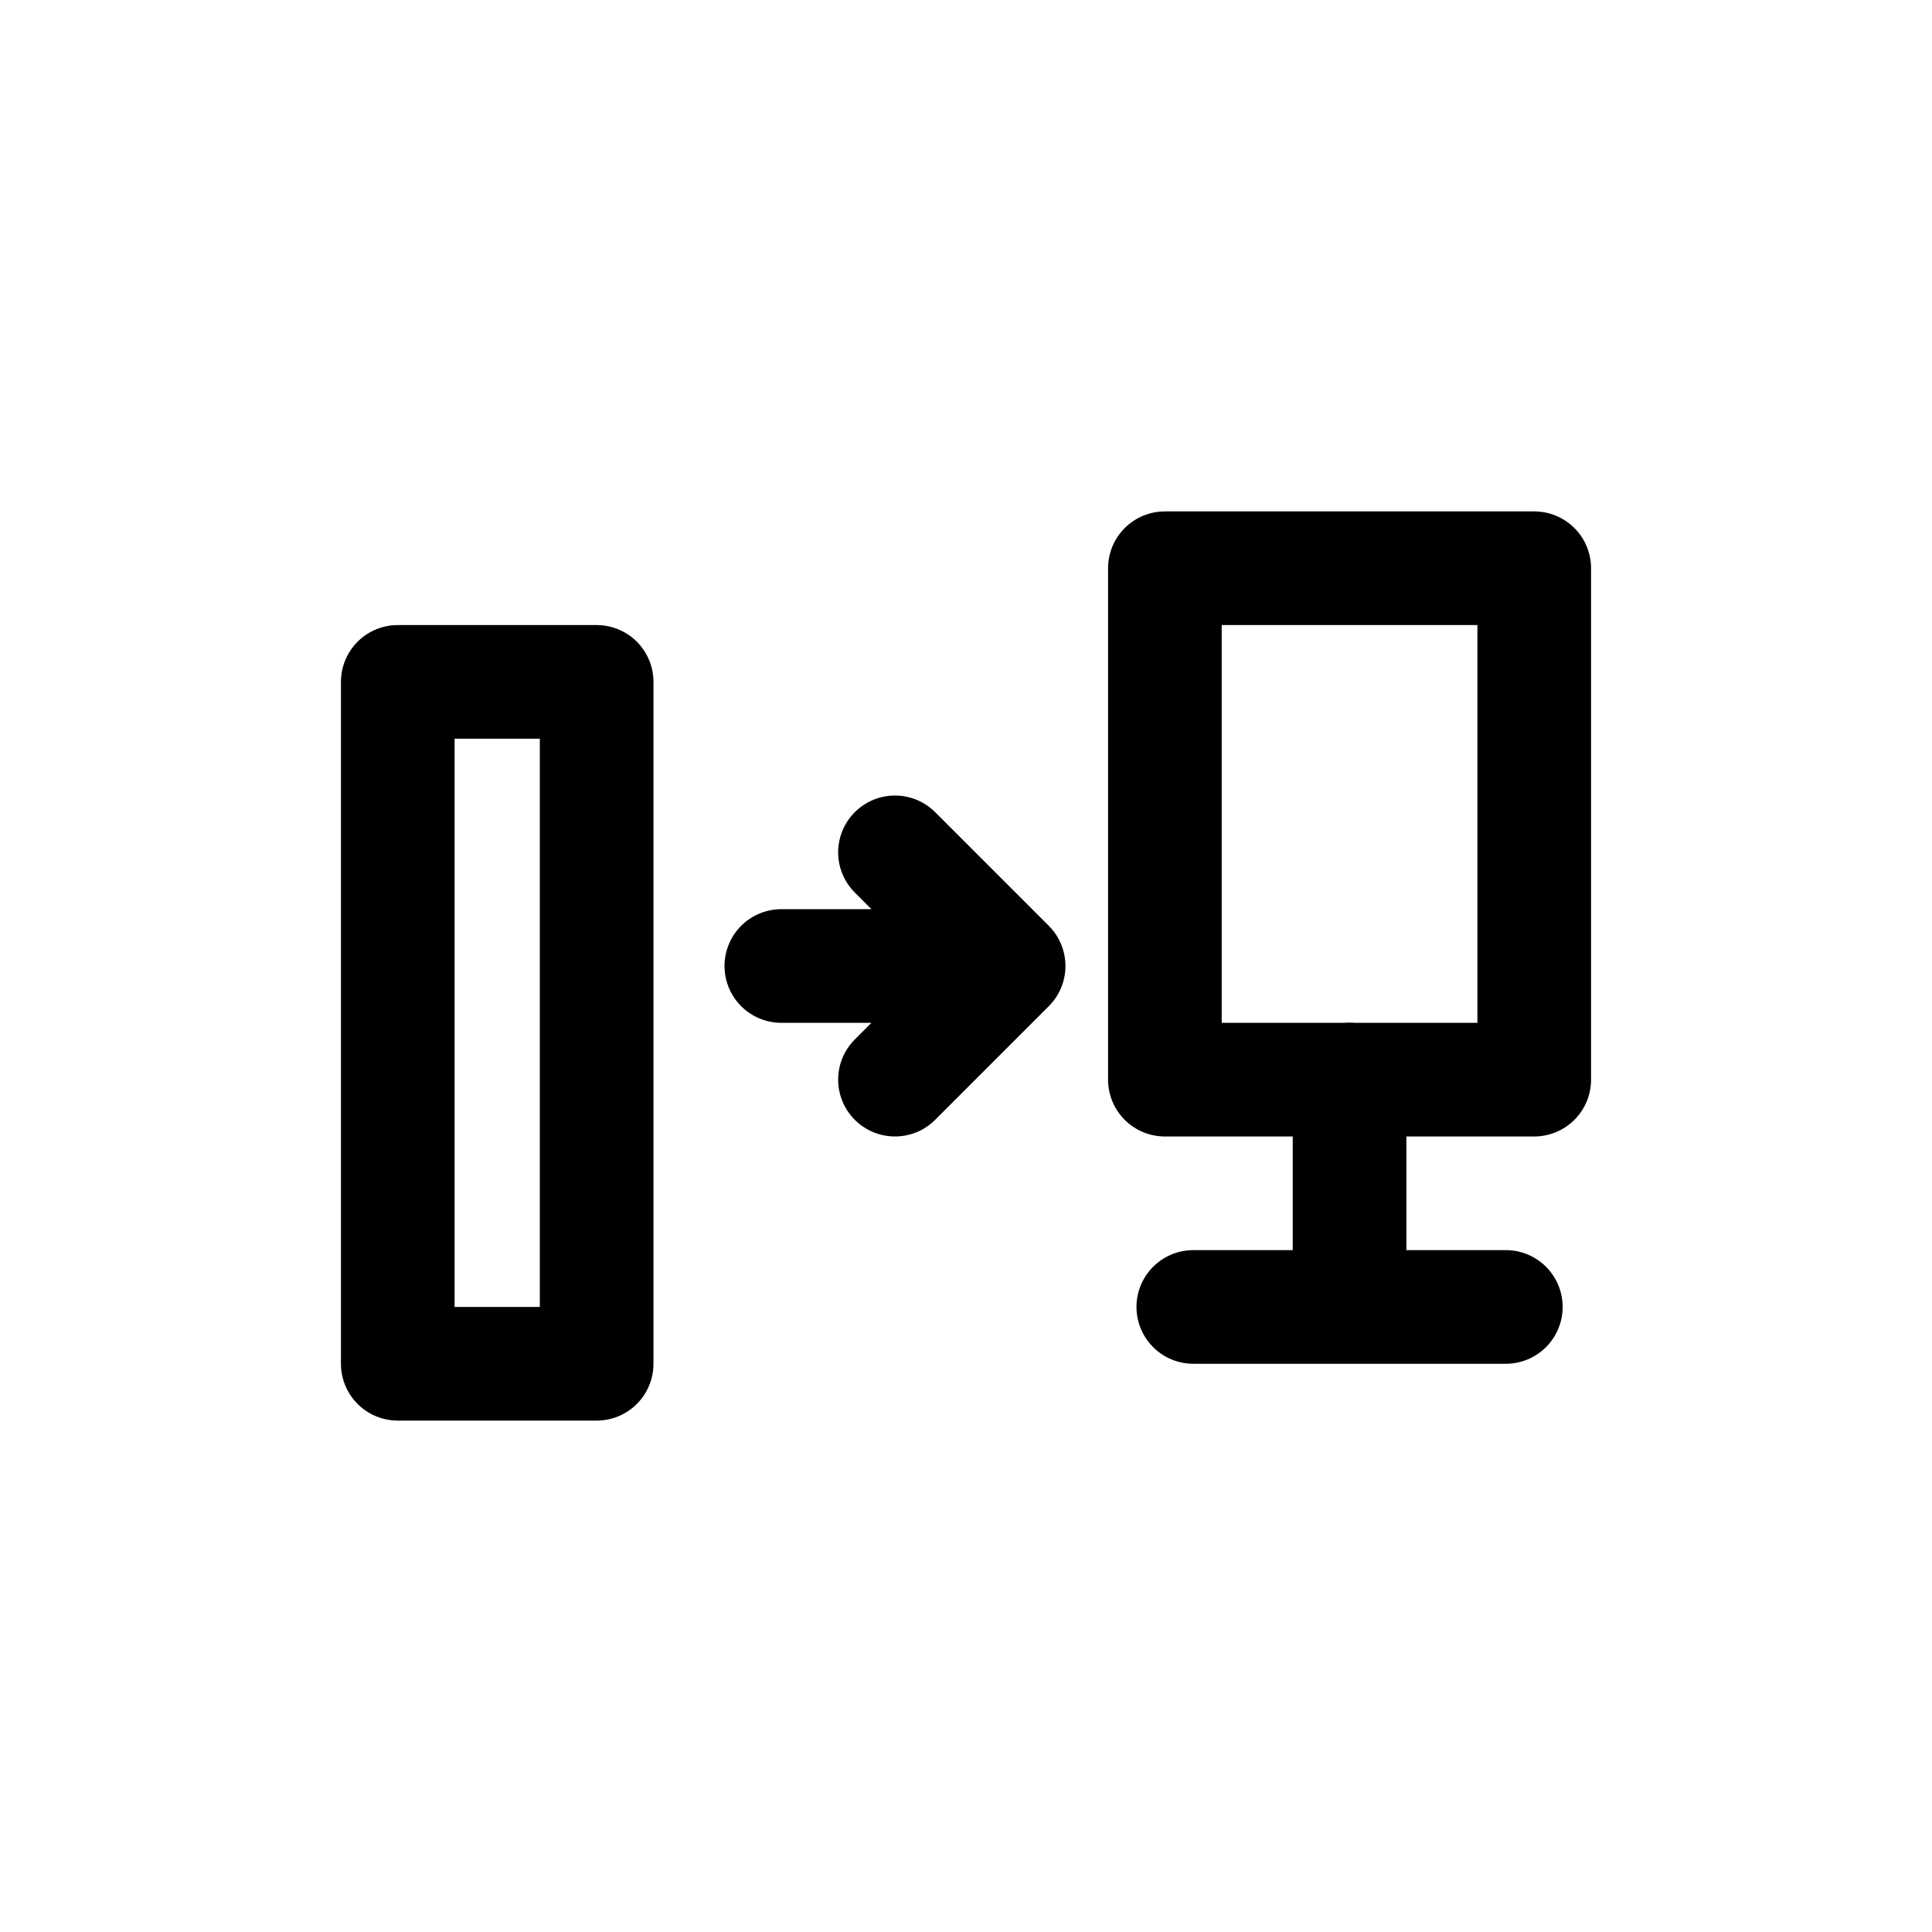
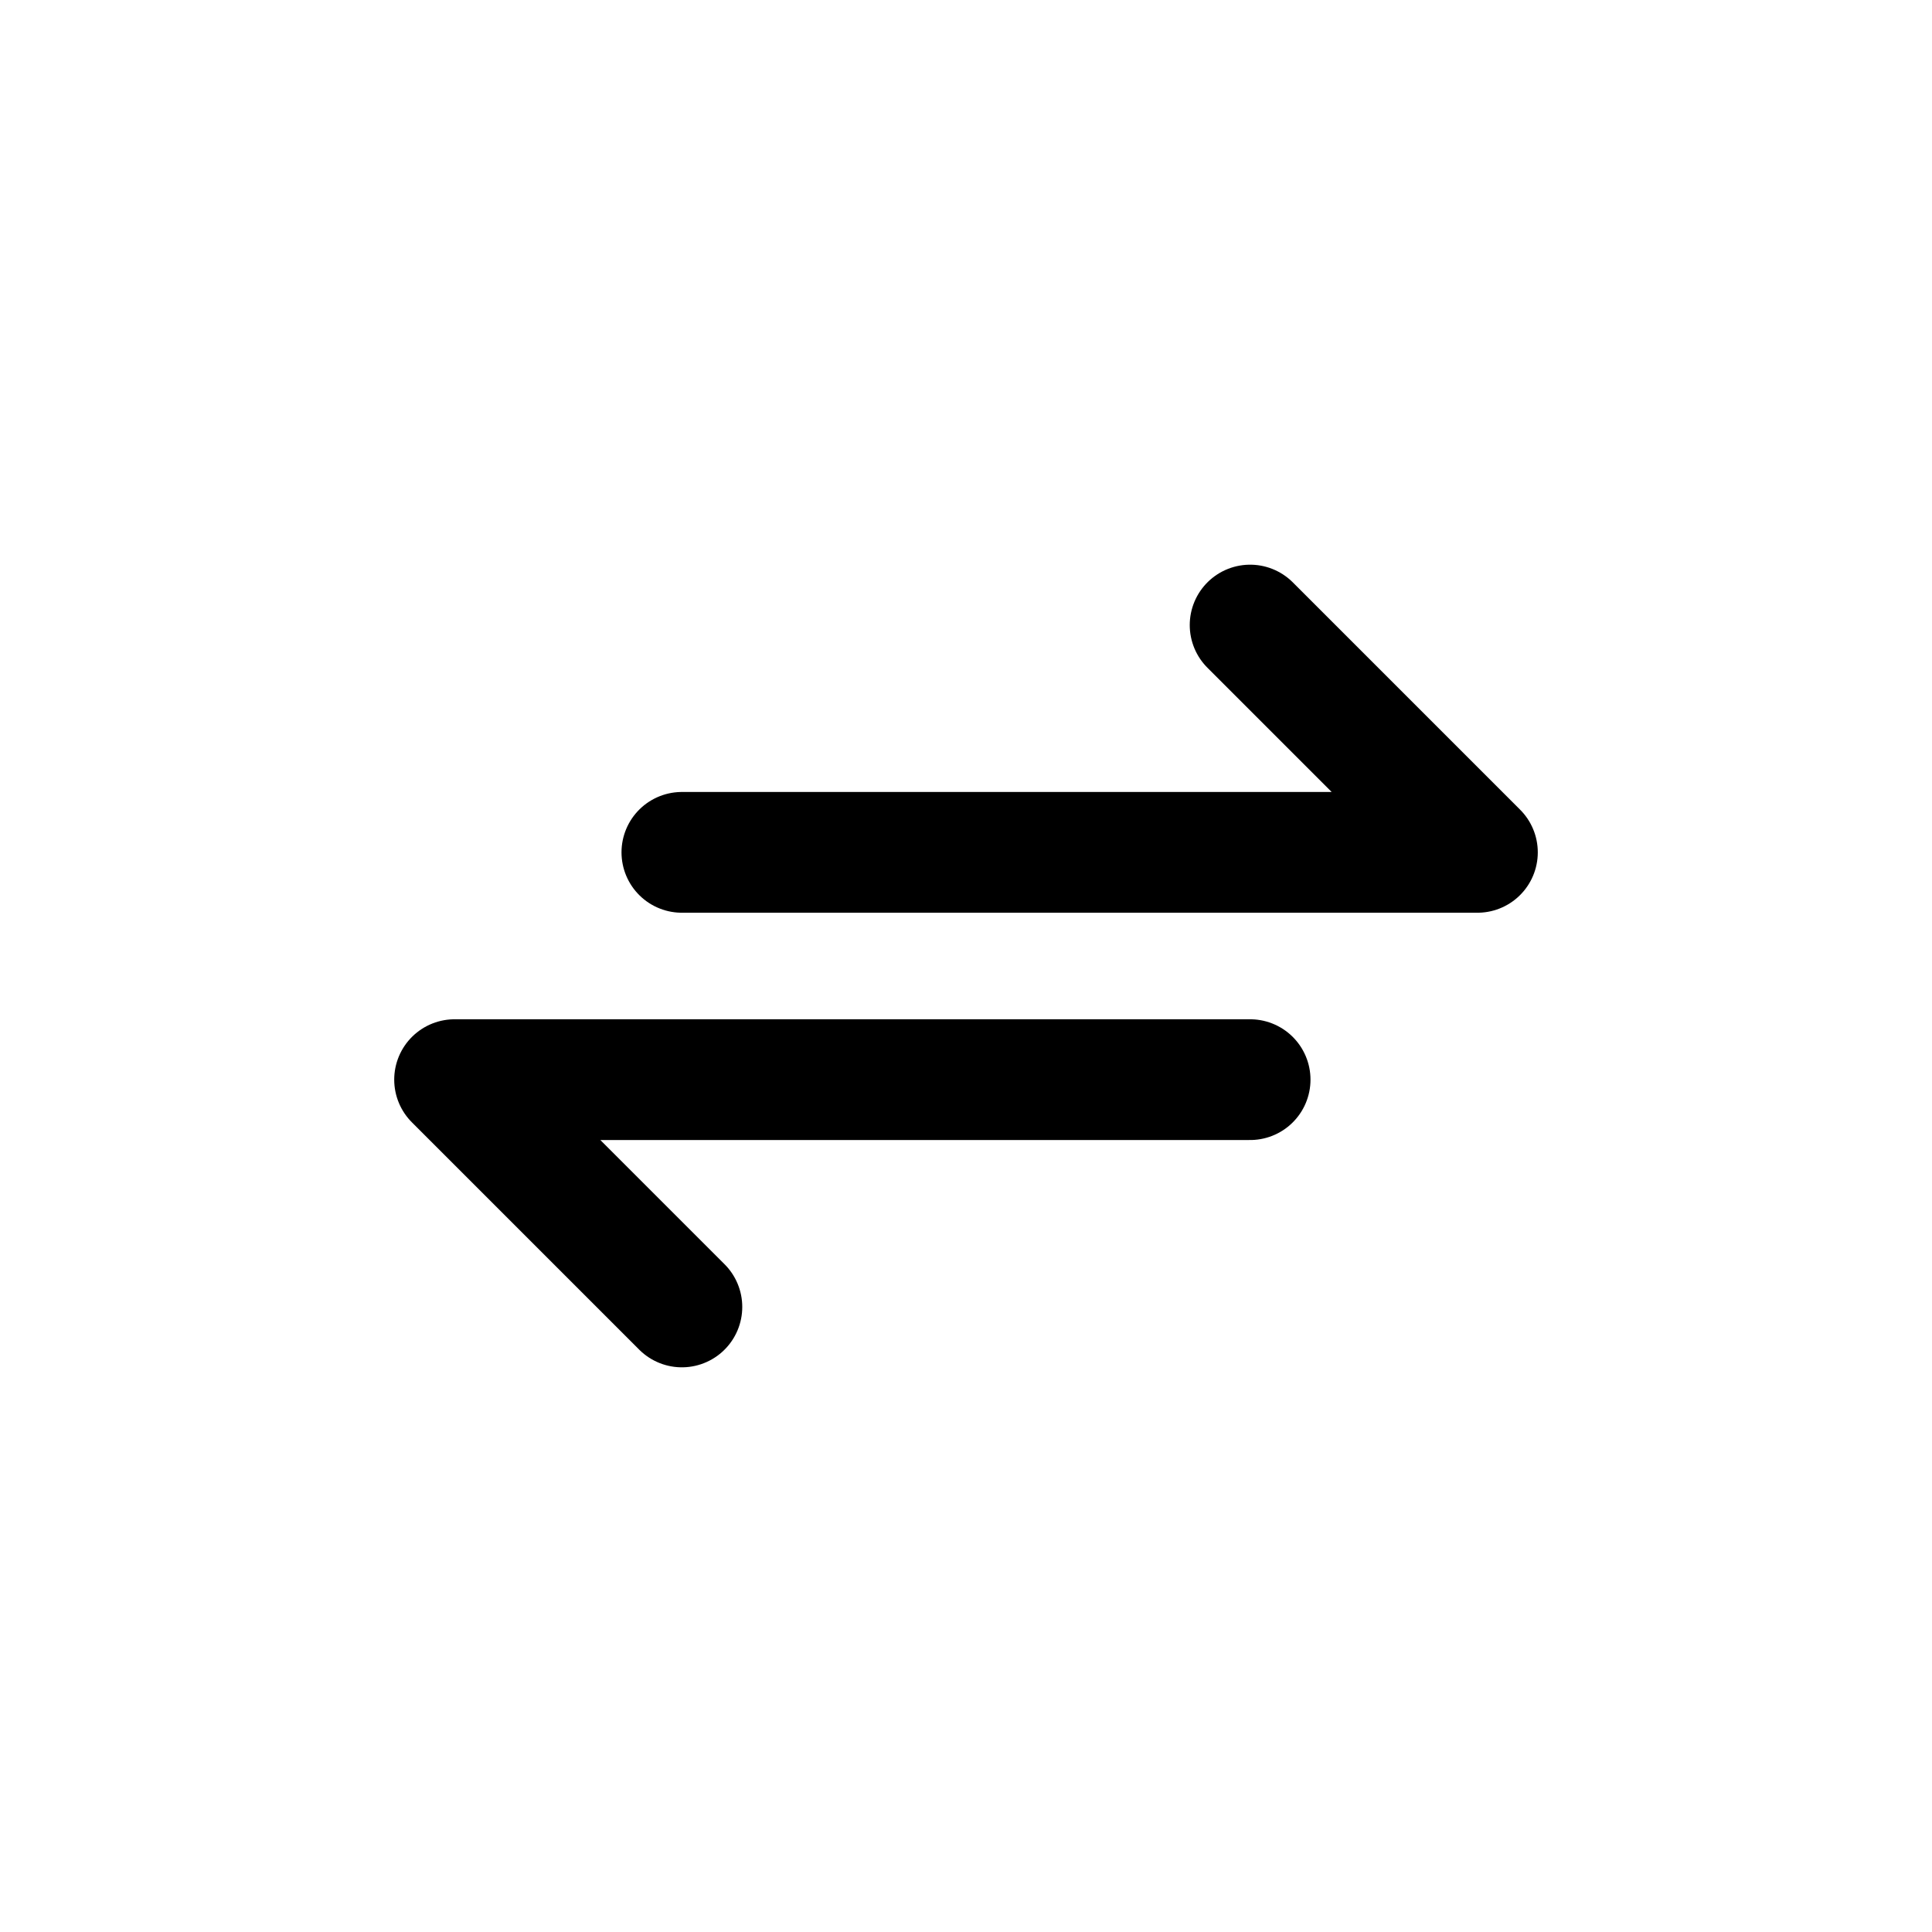
- <svg xmlns="http://www.w3.org/2000/svg" viewBox="-10 -10 68 68" width="96" height="96" fill="none" stroke="#000000" stroke-width="4" stroke-linecap="round" stroke-linejoin="round">
-   <path d="M4 14 H11 V38 H4 Z" />
-   <path d="M17.5 24 H25 M21.5 20 L25.5 24 L21.5 28" />
-   <path d="M31 10 H44 V28 H31 Z" />
-   <path d="M37.5 28 V36 M32 36 H43" />
+ <svg xmlns="http://www.w3.org/2000/svg" viewBox="-5 -5 34 34" width="96" height="96" fill="none" stroke="#000000" stroke-width="2.125" stroke-linecap="round" stroke-linejoin="round">
+   <path d="M7 10 H21 L17 6" />
+   <path d="M17 14 H3 L7 18" />
</svg>
